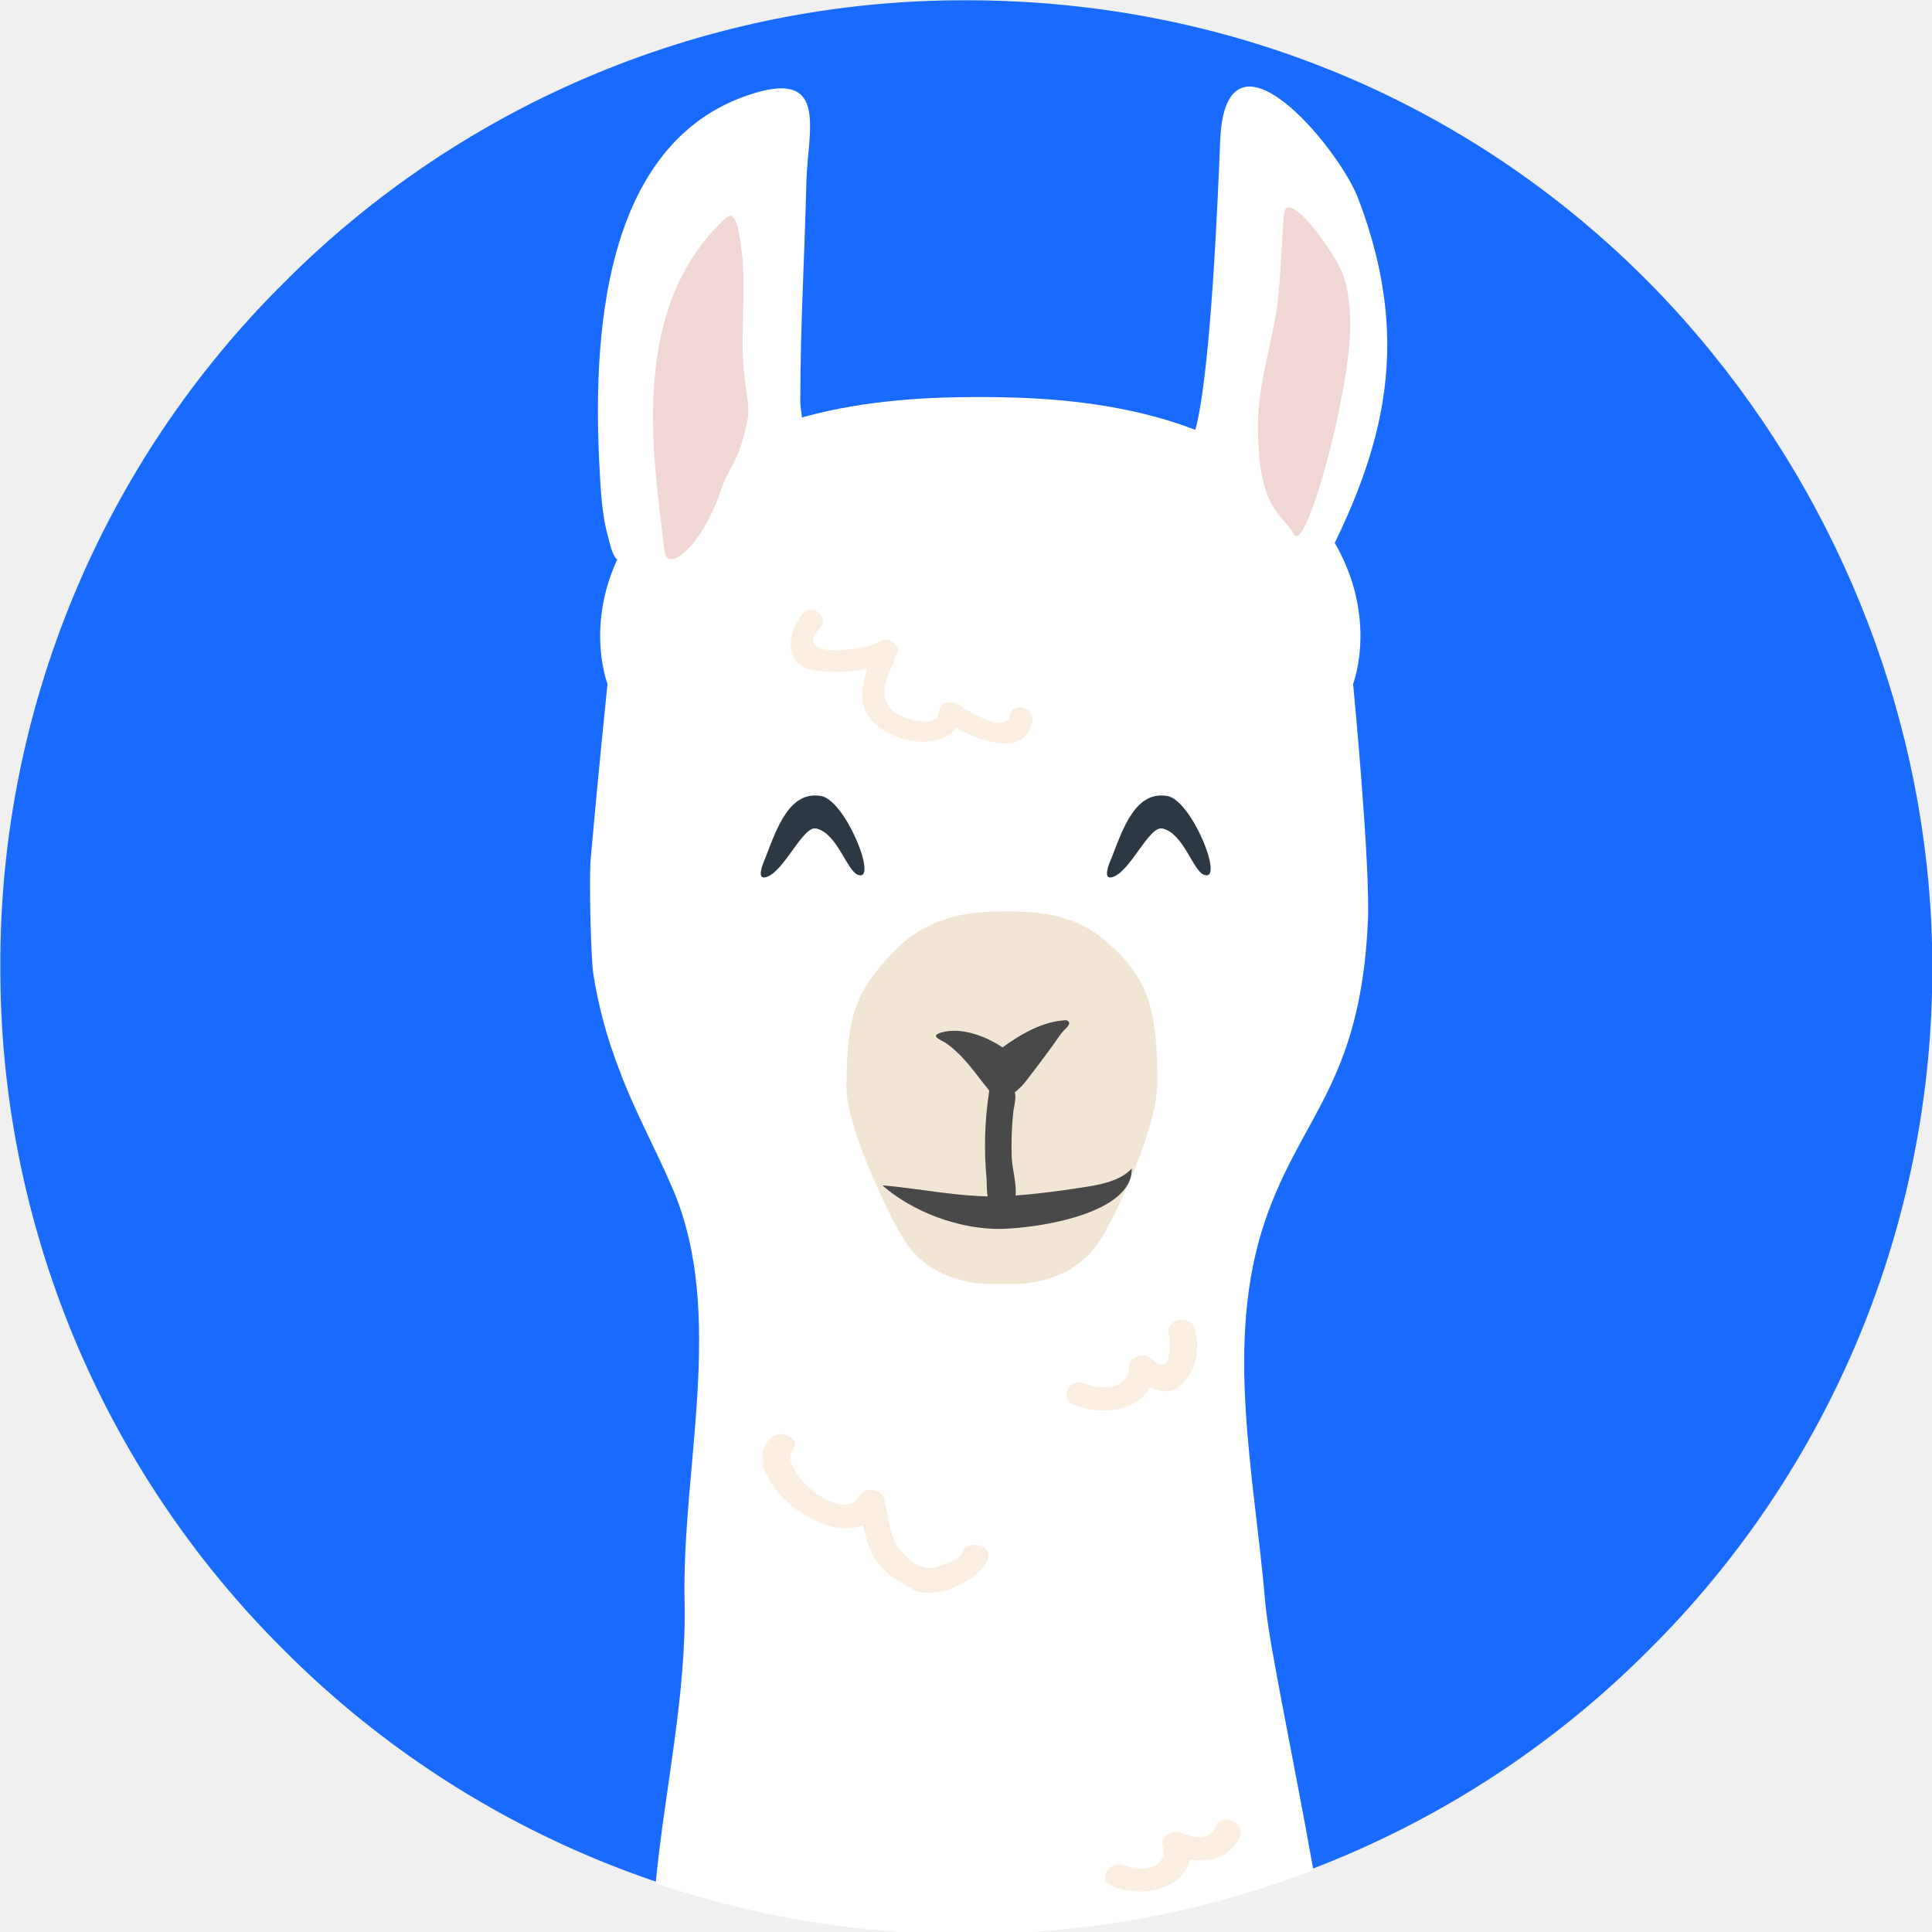
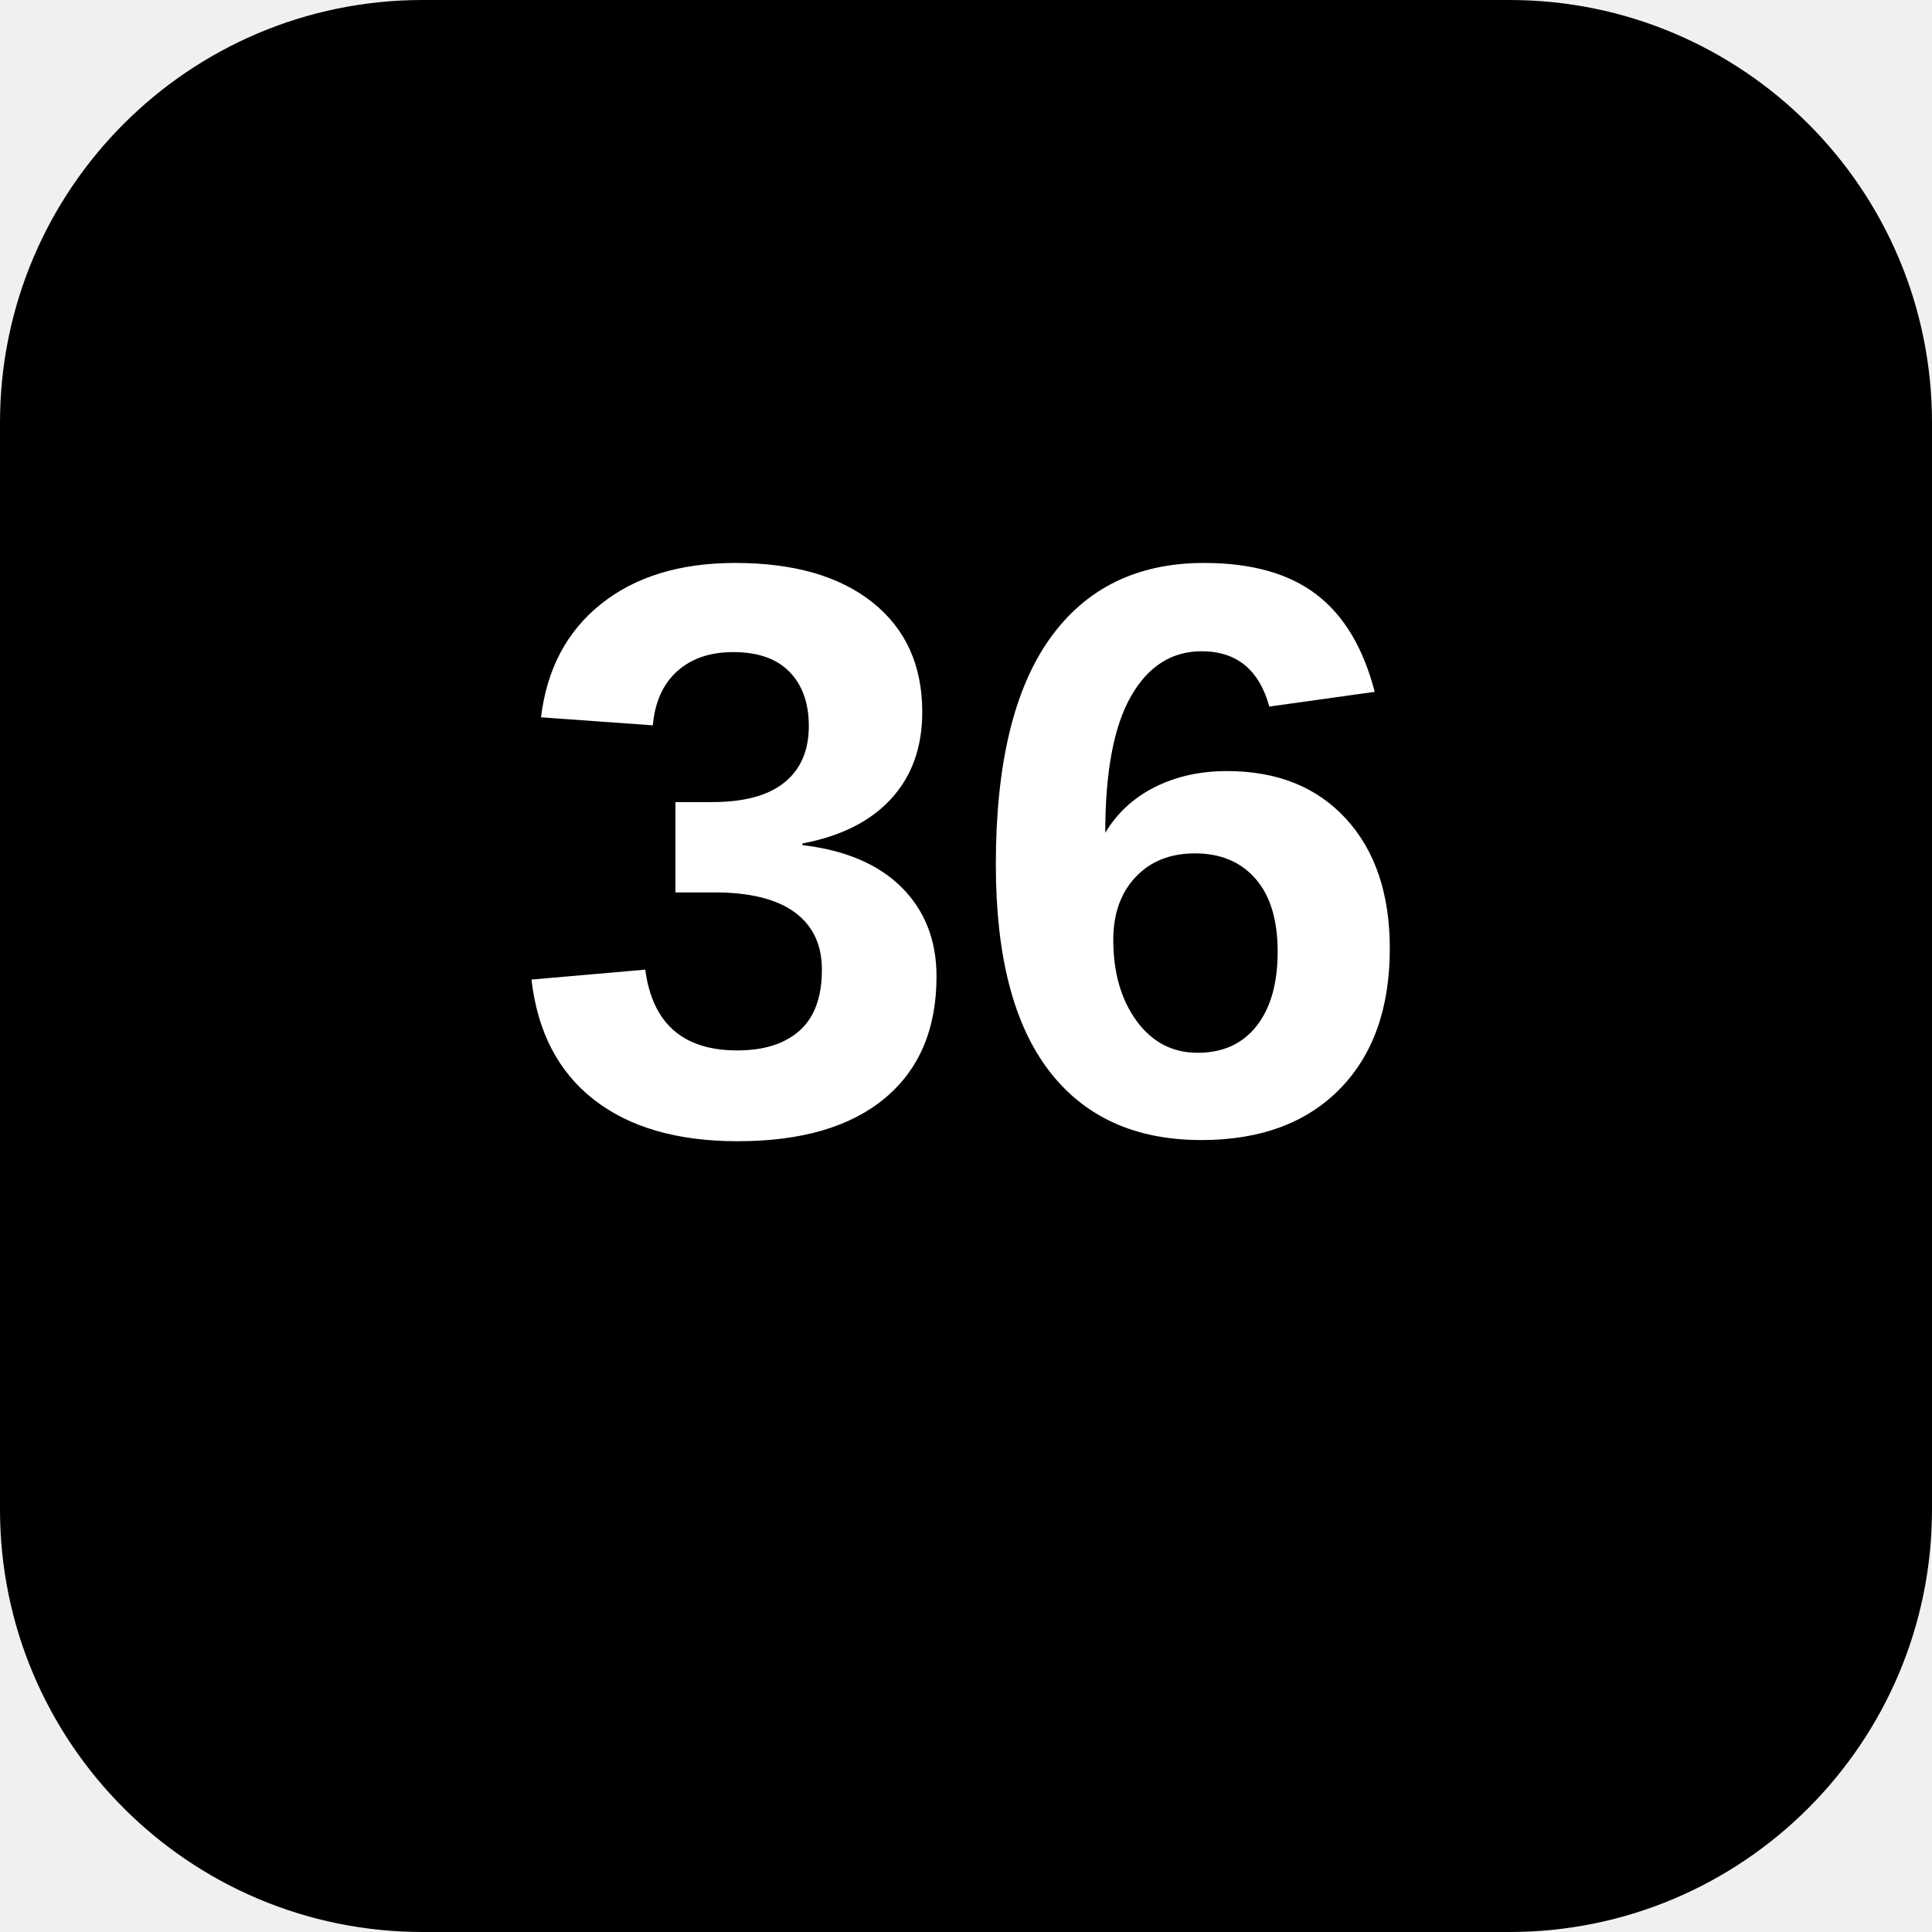
- <svg xmlns="http://www.w3.org/2000/svg" xml:space="preserve" viewBox="0 0 256 256" width="256" height="256">
-   <path d="M2268.2 2512.3a953.7 953.7 0 0 1-50 57c-180.5 189.5-426.2 294-691.6 294A953.7 953.7 0 0 1 847.8 2582a952.7 952.7 0 0 1-281.2-678.8 953.8 953.8 0 0 1 281.2-678.9 953.7 953.7 0 0 1 678.8-281.1 953.7 953.7 0 0 1 678.8 281.1 953.7 953.7 0 0 1 281.2 678.9c0 219.2-78.9 437.2-218.4 609" style="fill:#196aff;fill-opacity:1;fill-rule:nonzero;stroke:none;stroke-width:.366" transform="matrix(.13333 0 0 -.13333 -75.5 381.8)" />
-   <path d="M1823.7 1650.9c35.7 104.2 94.7 136.1 102 297 2.6 56.5-14.7 236-14.7 236s28 72-25.8 152.3c-83.5 124.3-255.4 132.8-345.7 132.8-90.3 0-260.2-8.5-343.7-132.8C1142 2256 1170 2184 1170 2184s-9.5-92.4-16.7-173.8c-1.7-19.1.1-94.7 2.4-113a453 453 0 0 1 25.8-96.2c14.4-39.6 36.8-79.9 54-120.5 51.8-122.8 8.4-274.9 11.1-407.3 2.2-94-20-189.3-28.7-281.2a960.4 960.4 0 0 1 308.7-50.6 958.6 958.6 0 0 1 344.9 63.6c-20.4 115-44.1 224.2-47.8 265.9-10.6 125.9-41.3 259.4 0 380" style="fill:#fff;fill-opacity:1;fill-rule:nonzero;stroke:none;stroke-width:.367" transform="matrix(.13333 0 0 -.13333 -75.5 381.8)" />
-   <path d="M1162.9 2383.9c1.1-18.8 3-38 8.3-56.2 1.6-5.7 4-19.7 11.4-21.8 9-2.6 25.9 8.3 32.3 13 12.3 9 23.9 18.5 36.2 27.6 8 6 16.5 10.5 24.3 16.5 8.4 6.6 14.7 14.5 21.7 22.2 8.4 9.4 14.8 19 21.3 29.5 5.1 8.2 37.1 13.5 42.2 21 5.6 8.3 1 18.6 1 28.7 0 74.2 4.4 147.6 6.1 220.3 1.8 50 21.4 109.2-53.4 85.8-160.3-50-158.5-271.3-151.4-386.6M1869.1 2279.7c-1.6 1.8-4.2 3.2-6.3 4.8a208 208 0 0 0-25.1 21.5c-9.4 9.6-19.2 19-28.2 28.9-7.9 8.7-17.3 16.6-25 25.6-5.1 6-10 12.3-14.6 18.5-2.3 3.2-3.5 7-5.3 10.4-2.7 5-40 10.1-36.2 15 6.3 8.3 20.3 15.4 23.7 25 17.2 48.6 24.8 244.5 26.8 294.5 5.4 127.8 117.6-6.3 137.2-57.7 57-149.7 23.2-258.8-46.3-386.6" style="fill:#fff;fill-opacity:1;fill-rule:nonzero;stroke:none;stroke-width:.366" transform="matrix(.13333 0 0 -.13333 -75.5 381.8)" />
-   <path d="M1716.5 1787.9c-.1 73.8-9.3 103.6-50.4 139.7-25.8 22.6-55.9 31.2-103.8 30-47.9 1.2-82.4-13.4-107.3-39.2-37.5-39-47.4-62-47.5-135.9 0-39.9 43-128.1 55.7-148.5 21.3-36 60.6-48.9 99.1-46.2 38.6-2.7 77.9 10.3 99.1 46.2 12.8 20.4 55.1 107 55 153.9" style="fill:#f1e6d3;fill-opacity:1;fill-rule:nonzero;stroke:none;stroke-width:.366" transform="matrix(.13333 0 0 -.13333 -75.5 381.8)" />
-   <path d="M1226.6 2316c-9.6 86.2-38.6 240 61.5 331.3 11 10.1 14-24.2 15.8-38 2.6-19 0-73.5.4-92.6.7-36.1 8.3-55 4.7-71.5-9.6-45-17.3-42.2-26.5-69.6-18.3-54.4-53.3-83-55.9-59.5M1851.7 2333c10.3-18.2 37 80.3 45.4 123.2 8 40.3 18 93.8 4 133.9-7.4 21.5-53 84.5-58.4 62.9-2-8.5-3.2-71.1-8.3-101.1-6.4-37.1-18-73.8-18-111.6-.2-84.5 25.3-88 35.3-107.2" style="fill:#f1d7d4;fill-opacity:1;fill-rule:nonzero;stroke:none;stroke-width:.366" transform="matrix(.13333 0 0 -.13333 -75.5 381.8)" />
-   <path d="M1522 1319.7c-2.2-6.5-18.6-11.4-24.8-13.3-14.9-4.9-28.1 6.9-36.4 16.8-11.6 13.7-11.3 35.6-16.2 51.6-2.9 9.7-19.5 11-24.5 2-16.6-29.8-81.1 26.4-66.1 45.2 9.9 12.3-13.8 23.2-23.6 11-29-36.1 49-103.4 93.6-85.2 2-9 4-18 8-26.6 7.4-16.9 23.9-27.8 41-37 23.1-12.4 68.2 9.5 75 30.3 4.9 14.5-21.2 19.7-26 5.2M1727.6 1538.2c2.4-10 2.8-44-16-25.4-7.5 7.5-22.6 3-23.2-7-1.4-23.4-24.9-24-45.1-16.9-16 5.6-24.6-16.6-8.6-22.1 29.7-10.4 62-4.6 74.7 17.8 10.1-4.7 21.5-6 30.7 2.6 16 15 18.4 36.2 13.7 55.7-3.5 14.8-29.7 10.1-26.2-4.7M1775 1049.2c-7-14.3-19.8-13.4-33.6-7.4-10.1 4.4-22.6-2.8-19.6-13 6.2-20.6-19.7-26.6-37.3-19.3-15.4 6.5-28.8-13.8-13.2-20.3 31.6-13.2 71.7-1.6 77.5 26.2 20.4-3.3 39.8 2.4 49.4 22.3 6.7 13.6-16.4 25.4-23.2 11.5M1569.8 2153.3c-3.3-20.2-41.1 3.3-50.5 9.7-8.3 5.5-19 2.1-20-7.3-1.4-12.7-18.5-9-26.3-7.4-14.8 3-27.4 12.2-27.7 26-.4 13.6 8.2 27.7 12.6 40.4 2.9 8-8.7 17-17.2 11.5-15.2-9.7-88.7-18.5-59.4 13.6 9.3 10.2-7.1 24.8-16.6 14.5-13.5-14.8-22.6-48.7 6.6-56 15.5-3.7 37.8-3.5 56.8.8-8-25.5-9.6-48.8 23.2-65.1 22.1-11.1 52.5-11 65.4 6 27.2-14.5 69.7-28.7 75.6 7.8 2.1 13-20.4 18.5-22.5 5.5" style="fill:#faeee0;fill-opacity:1;fill-rule:nonzero;stroke:none;stroke-width:.366" transform="matrix(.13333 0 0 -.13333 -75.5 381.8)" />
-   <path d="M1443 1685.6c39.4-3.4 78.8-12.3 118.5-10.9 25.4 1 51.7 4.5 76.8 8.2 18.2 2.7 40.5 6 52.7 19.4 1-45-92.6-59.1-128.9-60-42.1-1-89.5 17.2-119 43.3" style="fill:#494949;fill-opacity:1;fill-rule:nonzero;stroke:none;stroke-width:.366" transform="matrix(.13333 0 0 -.13333 -75.5 381.8)" />
-   <path d="M1549.4 1779.5a353.5 353.5 0 0 1-2.7-87.3c.7-7.6-1.3-25.7 8.8-29.5 8.2-3 18.3 2.7 19.7 10.1 2.2 12.5-3 28.2-3.5 41-.5 14.9 0 29.8 1.6 44.7 1 8.8 5.9 20.7-4.2 27-7.4 4.5-18.3 2.8-19.7-6" style="fill:#494949;fill-opacity:1;fill-rule:nonzero;stroke:none;stroke-width:.366" transform="matrix(.13333 0 0 -.13333 -75.5 381.8)" />
-   <path d="M1626 1849.7c-23.7-1-45.7-14.2-63.4-27-16.1 10.7-40.5 20.5-60.7 14.8-12-3.4-1.1-7.1 4-10.3 9.2-6.2 16.8-14.2 23.7-22.4 10.3-12.6 19.6-25.8 30.7-38 7.6 5.6 15 11.1 21.6 17.6 3.1 3 28.5 37 32.4 42.7 2.4 3.6 5 7.4 7.8 10.8 2.9 3.5 11 9 3.9 11.8" style="fill:#494949;fill-opacity:1;fill-rule:nonzero;stroke:none;stroke-width:.366" transform="matrix(.13333 0 0 -.13333 -75.5 381.8)" />
-   <path d="M1326.5 2010c11.7 30.3 24.3 68.4 56.3 62.4 24.2-5.2 56.7-86.2 36-78.2-11.3 4.4-20.3 41.1-41.4 46-13.4 3-32-43.6-50-48.4-8.7-2.3-4.3 10.4-.9 18.2M1670.6 2010c11.7 30.3 24.2 68.4 56.3 62.4 24.2-5.2 56.7-86.2 35.9-78.2-11.3 4.4-20.2 41.1-41.3 46-13.5 3-32-43.6-50-48.4-8.7-2.3-4.4 10.4-1 18.2" style="fill:#2c3844;fill-opacity:1;fill-rule:nonzero;stroke:none;stroke-width:.366" transform="matrix(.13333 0 0 -.13333 -75.5 381.8)" />
+ <svg xmlns="http://www.w3.org/2000/svg" viewBox="0 0 256 256" width="256" height="256" role="img">
+   <rect width="256" height="256" rx="56" fill="currentColor" />
+   <text x="128" y="150" text-anchor="middle" font-family="Hanken Grotesk, Arial, sans-serif" font-weight="800" font-size="108" fill="#fff">36</text>
</svg>
